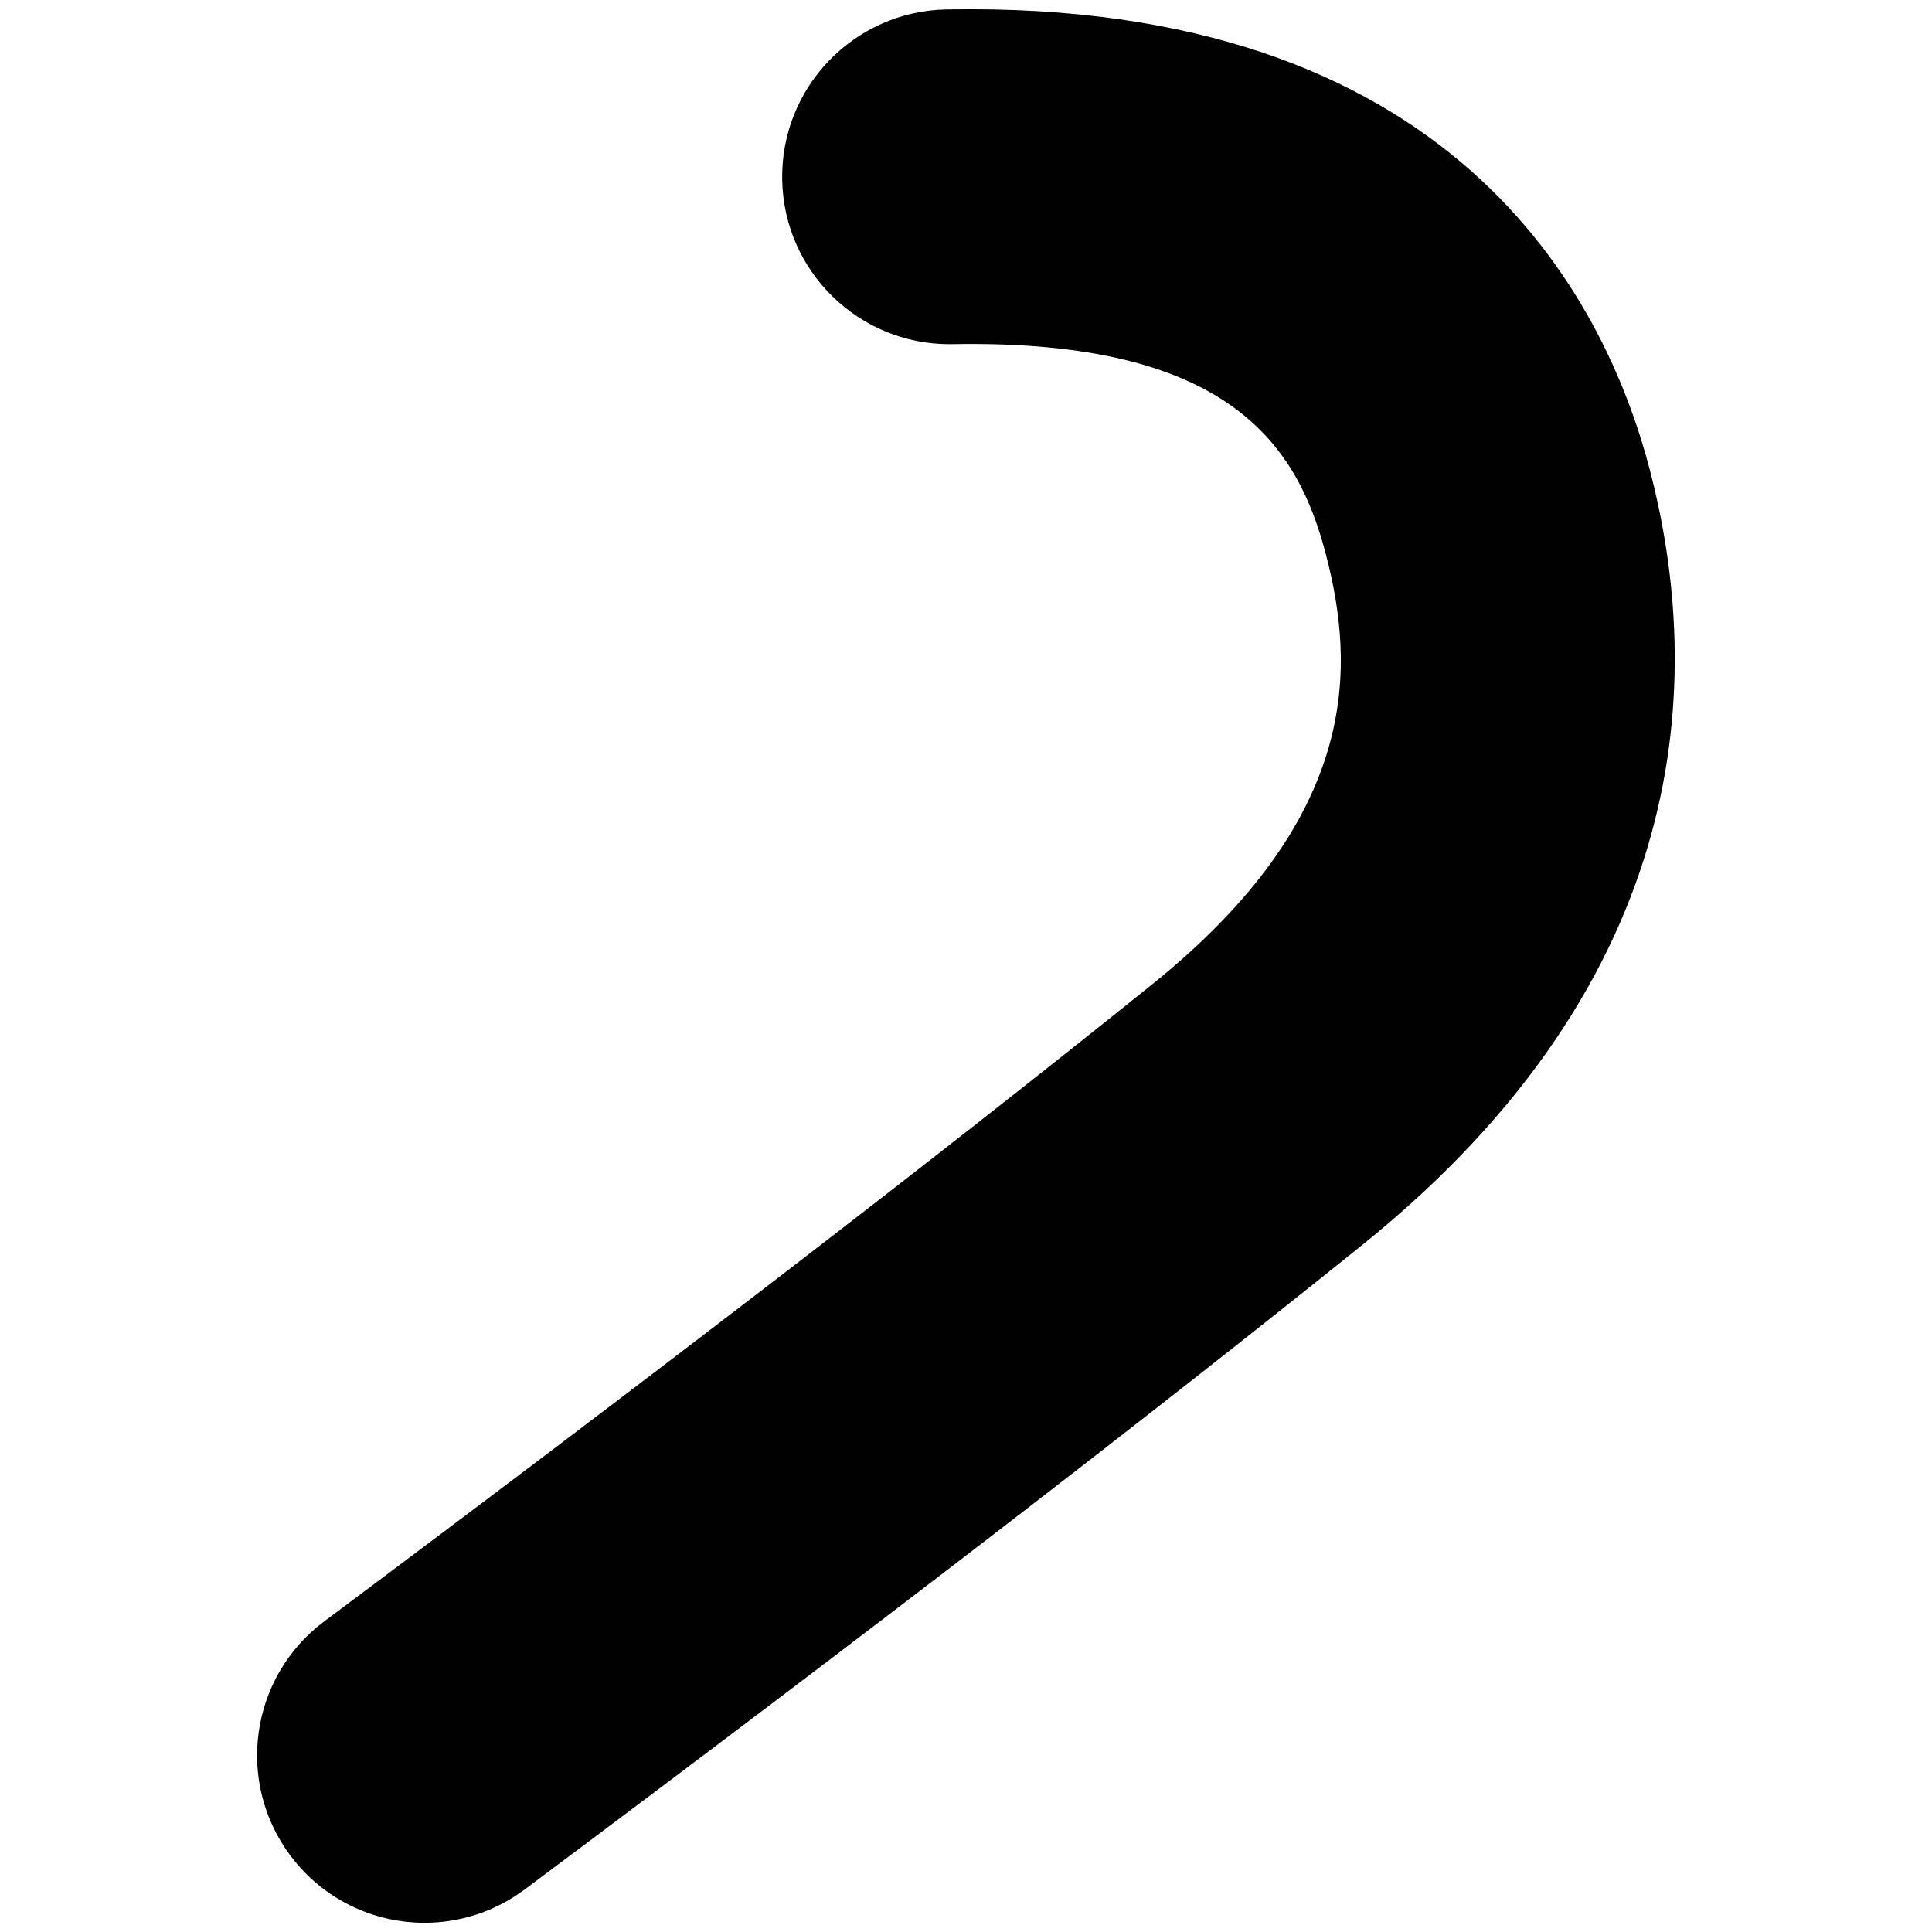
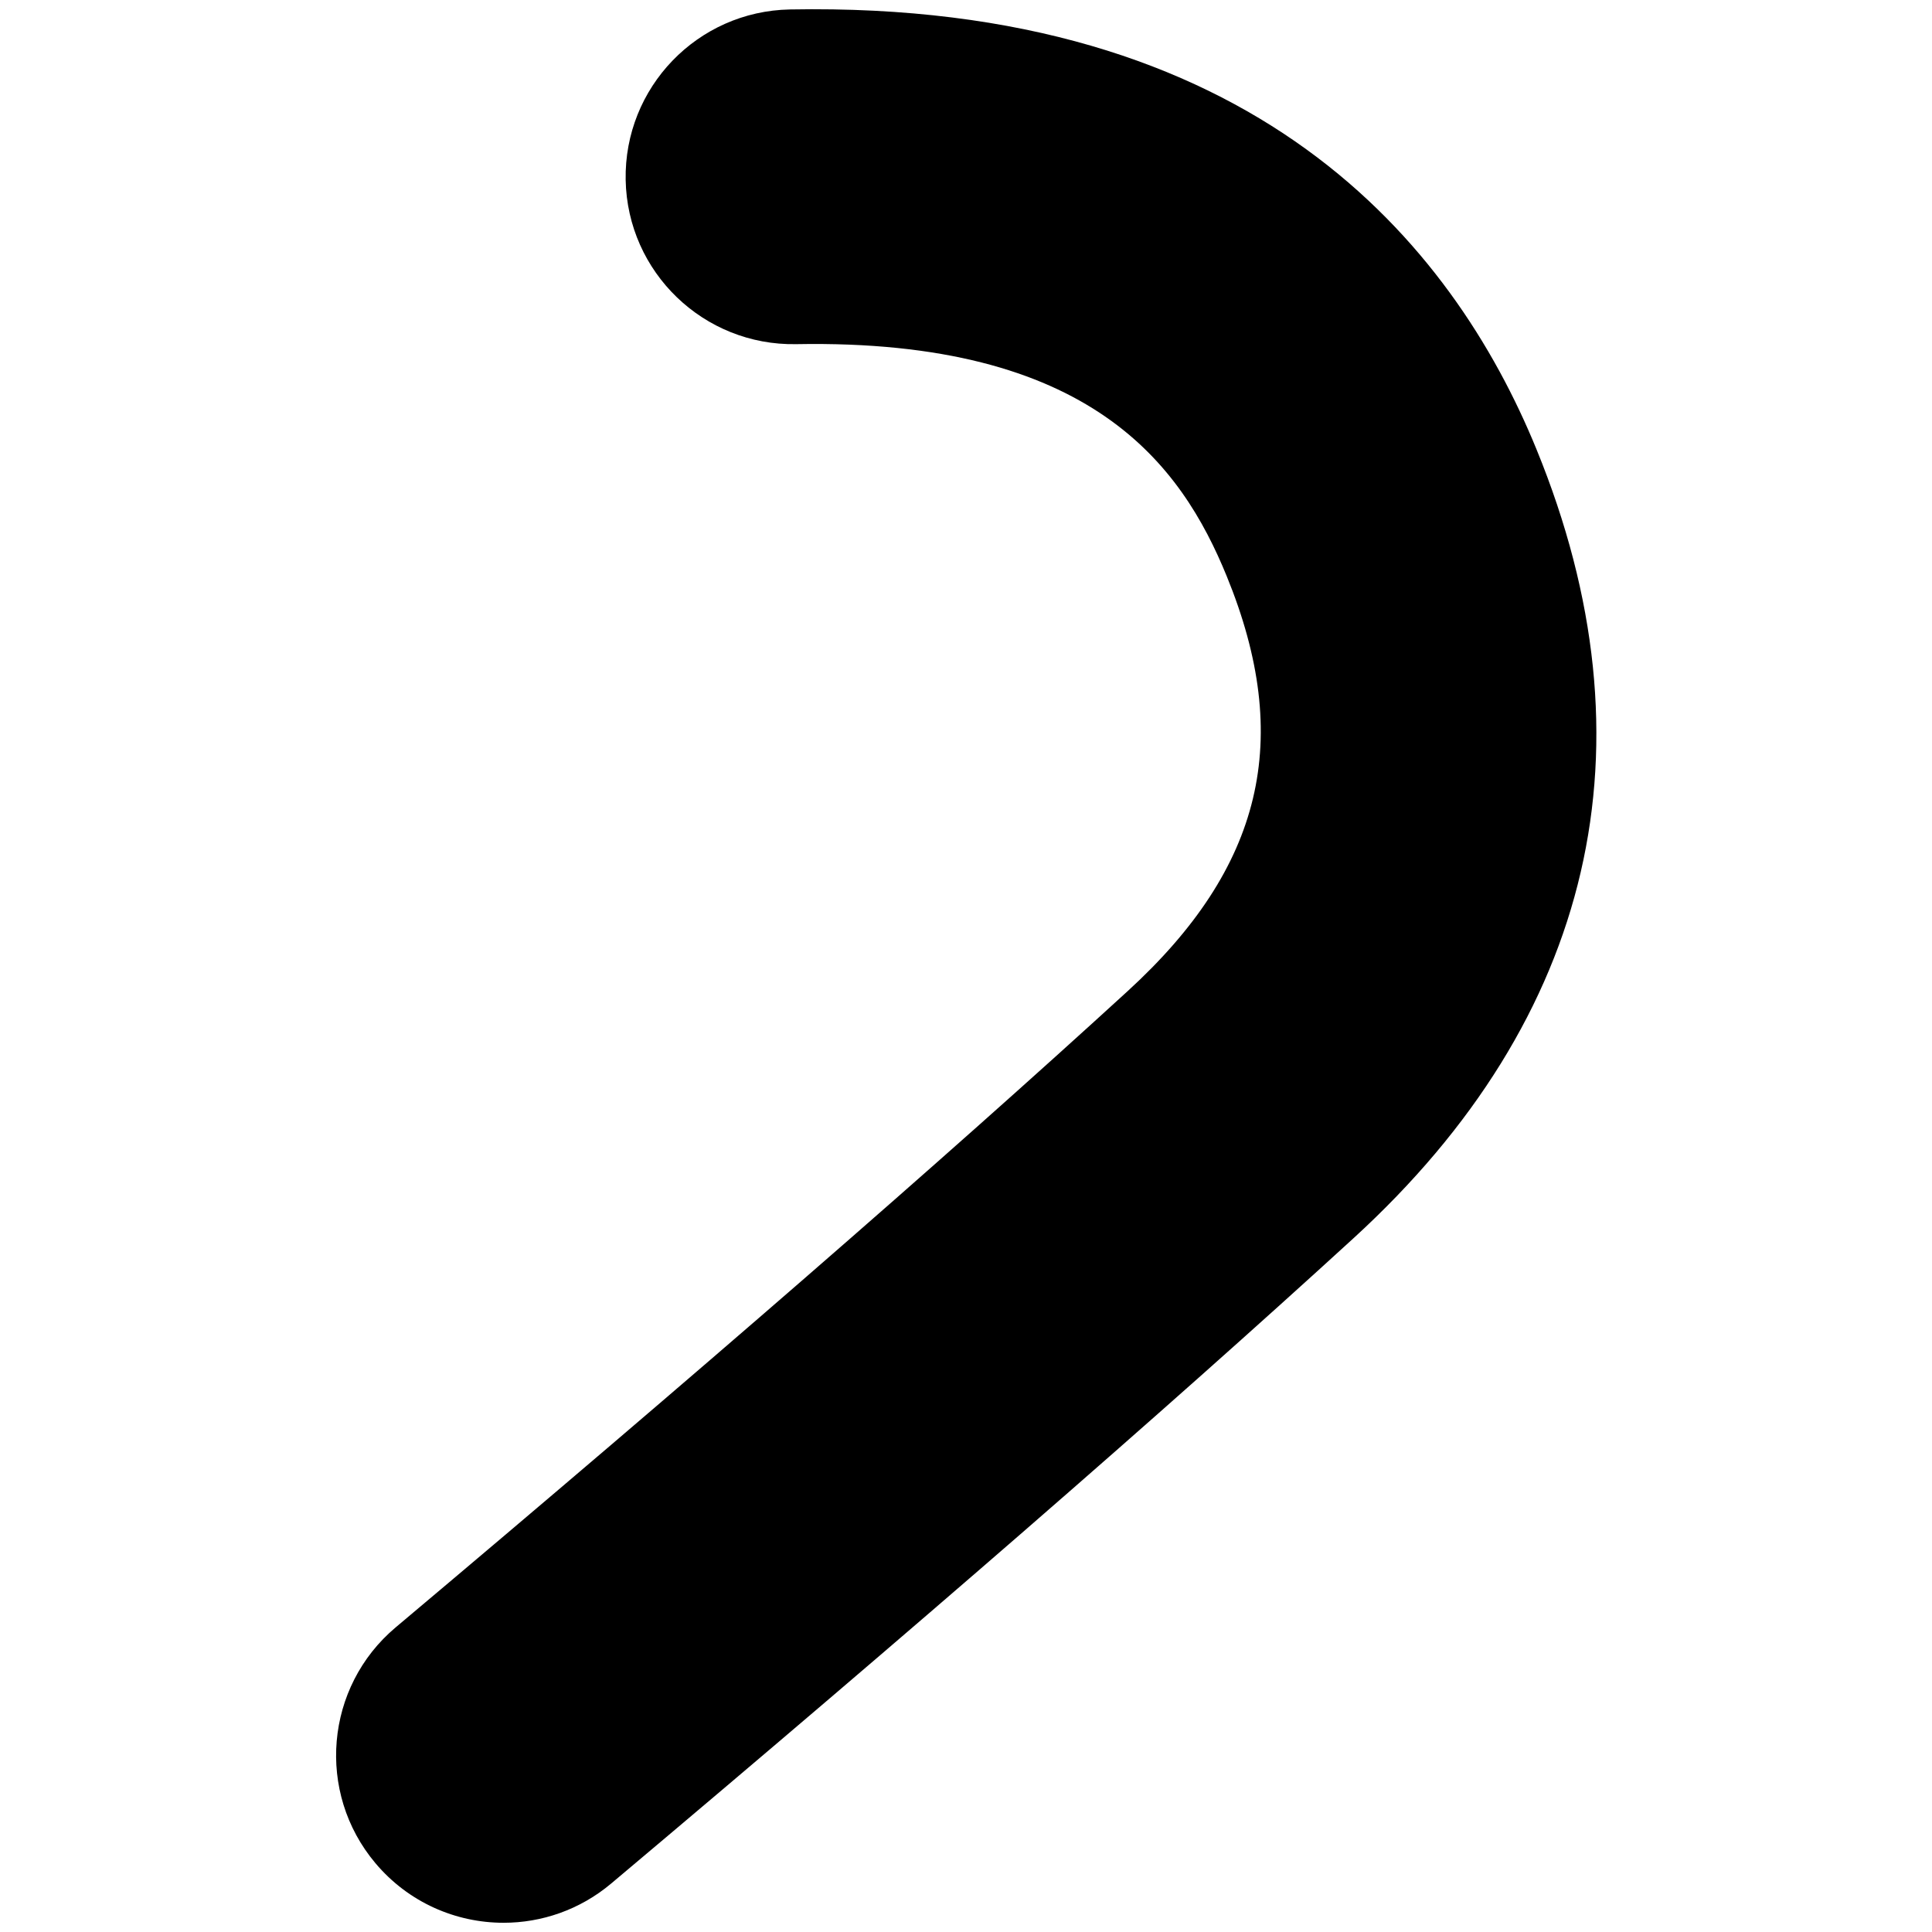
- <svg xmlns="http://www.w3.org/2000/svg" version="1.0" id="Layer_1" x="0px" y="0px" width="202px" height="202px" viewBox="0 0 202 202" enable-background="new 0 0 202 202" xml:space="preserve">
+ <svg xmlns="http://www.w3.org/2000/svg" version="1.1" id="Layer_1" x="0px" y="0px" width="202px" height="202px" viewBox="0 0 202 202" enable-background="new 0 0 202 202" xml:space="preserve">
  <g>
-     <path d="M44.394,201.036c-5.332,0-10.595-2.426-14.032-7.025c-5.785-7.742-4.199-18.708,3.543-24.494   c35.42-26.468,64.548-48.88,86.576-66.613c21.862-17.593,21.189-33.234,18.16-44.894c-2.907-11.196-9.835-22.562-39.039-22.027   c-0.109,0.002-0.22,0.003-0.329,0.003c-9.515,0-17.314-7.624-17.491-17.177c-0.178-9.663,7.511-17.642,17.174-17.82   c52.833-0.986,68.777,29.795,73.562,48.225c5.561,21.409,4.854,52.834-30.092,80.957c-22.352,17.994-51.815,40.666-87.57,67.385   C51.712,199.902,48.037,201.036,44.394,201.036z" />
+     <path d="M52.65,201.035c-4.988,0-9.94-2.12-13.402-6.236c-6.221-7.396-5.268-18.436,2.129-24.656   c31.432-26.436,57.18-48.815,76.528-66.519c14.143-12.934,17.334-26.315,10.352-43.389c-4.74-11.593-14.151-24.827-45.02-24.252   c-9.657,0.171-17.642-7.51-17.821-17.173c-0.179-9.664,7.51-17.642,17.173-17.821c48.628-0.895,69.281,24.518,78.063,45.999   c12.651,30.934,6.039,59.449-19.123,82.462c-19.704,18.027-45.821,40.731-77.624,67.479   C60.625,199.688,56.626,201.035,52.65,201.035z" />
  </g>
</svg>
